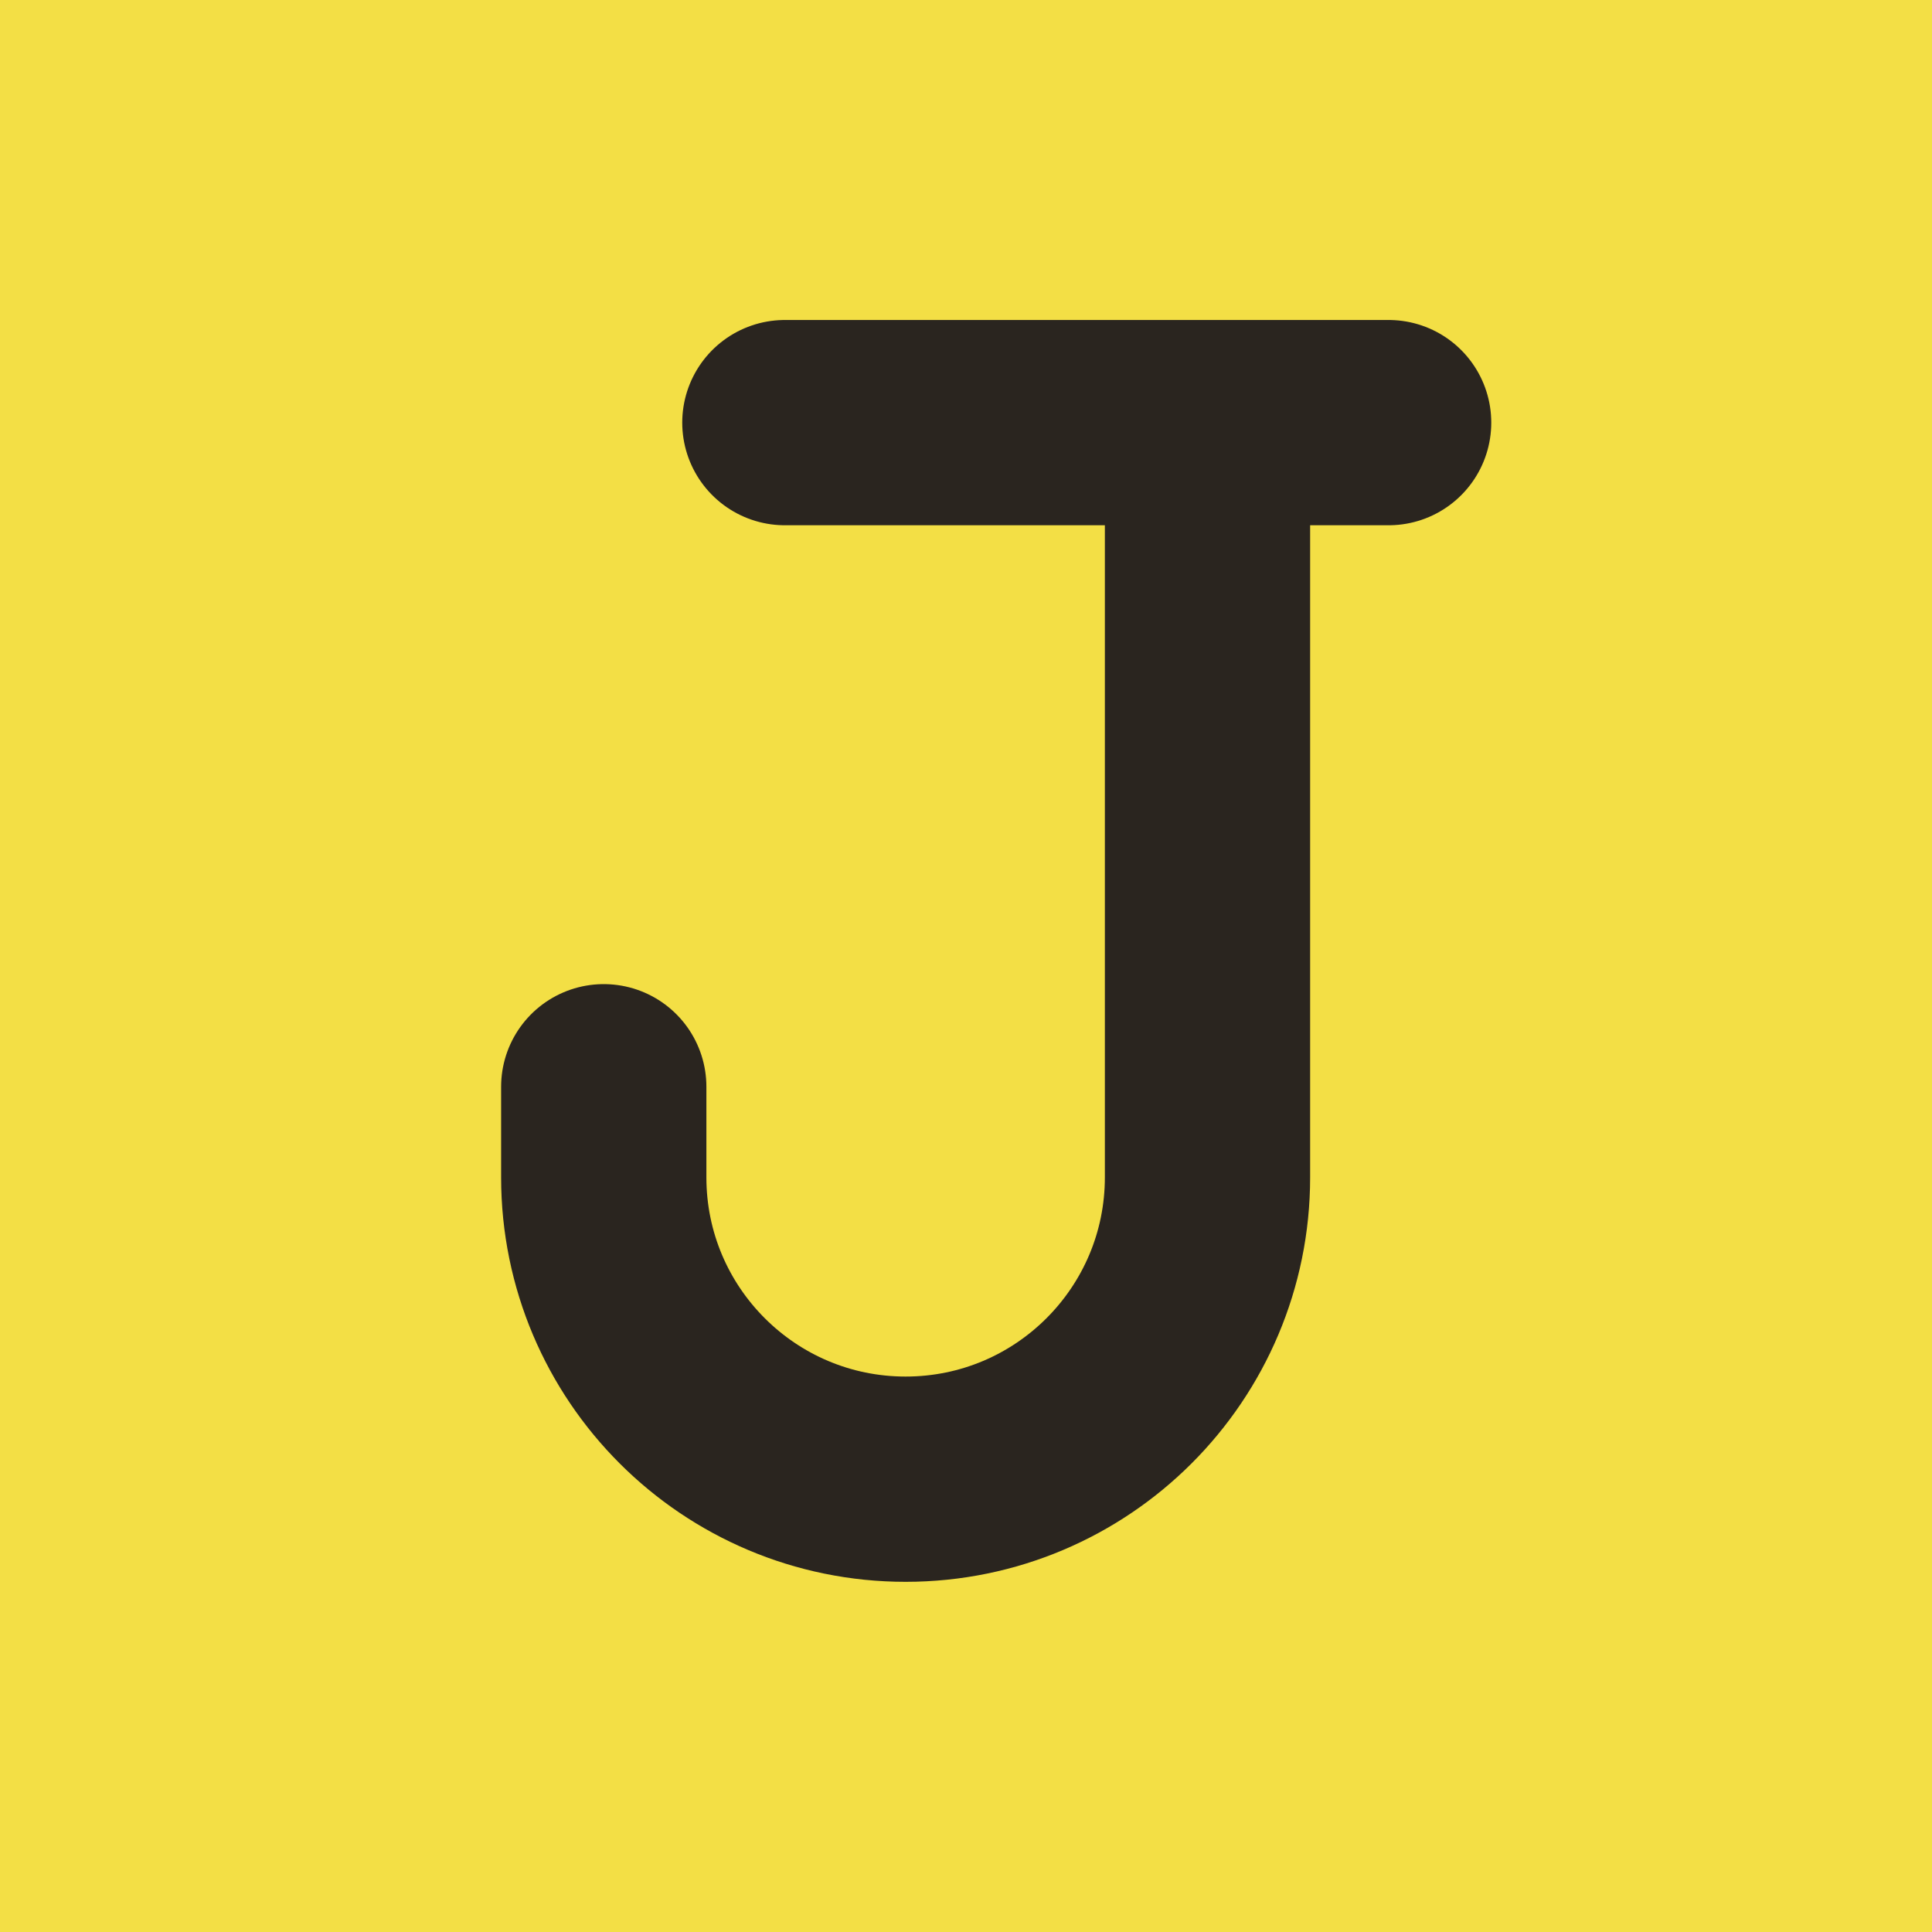
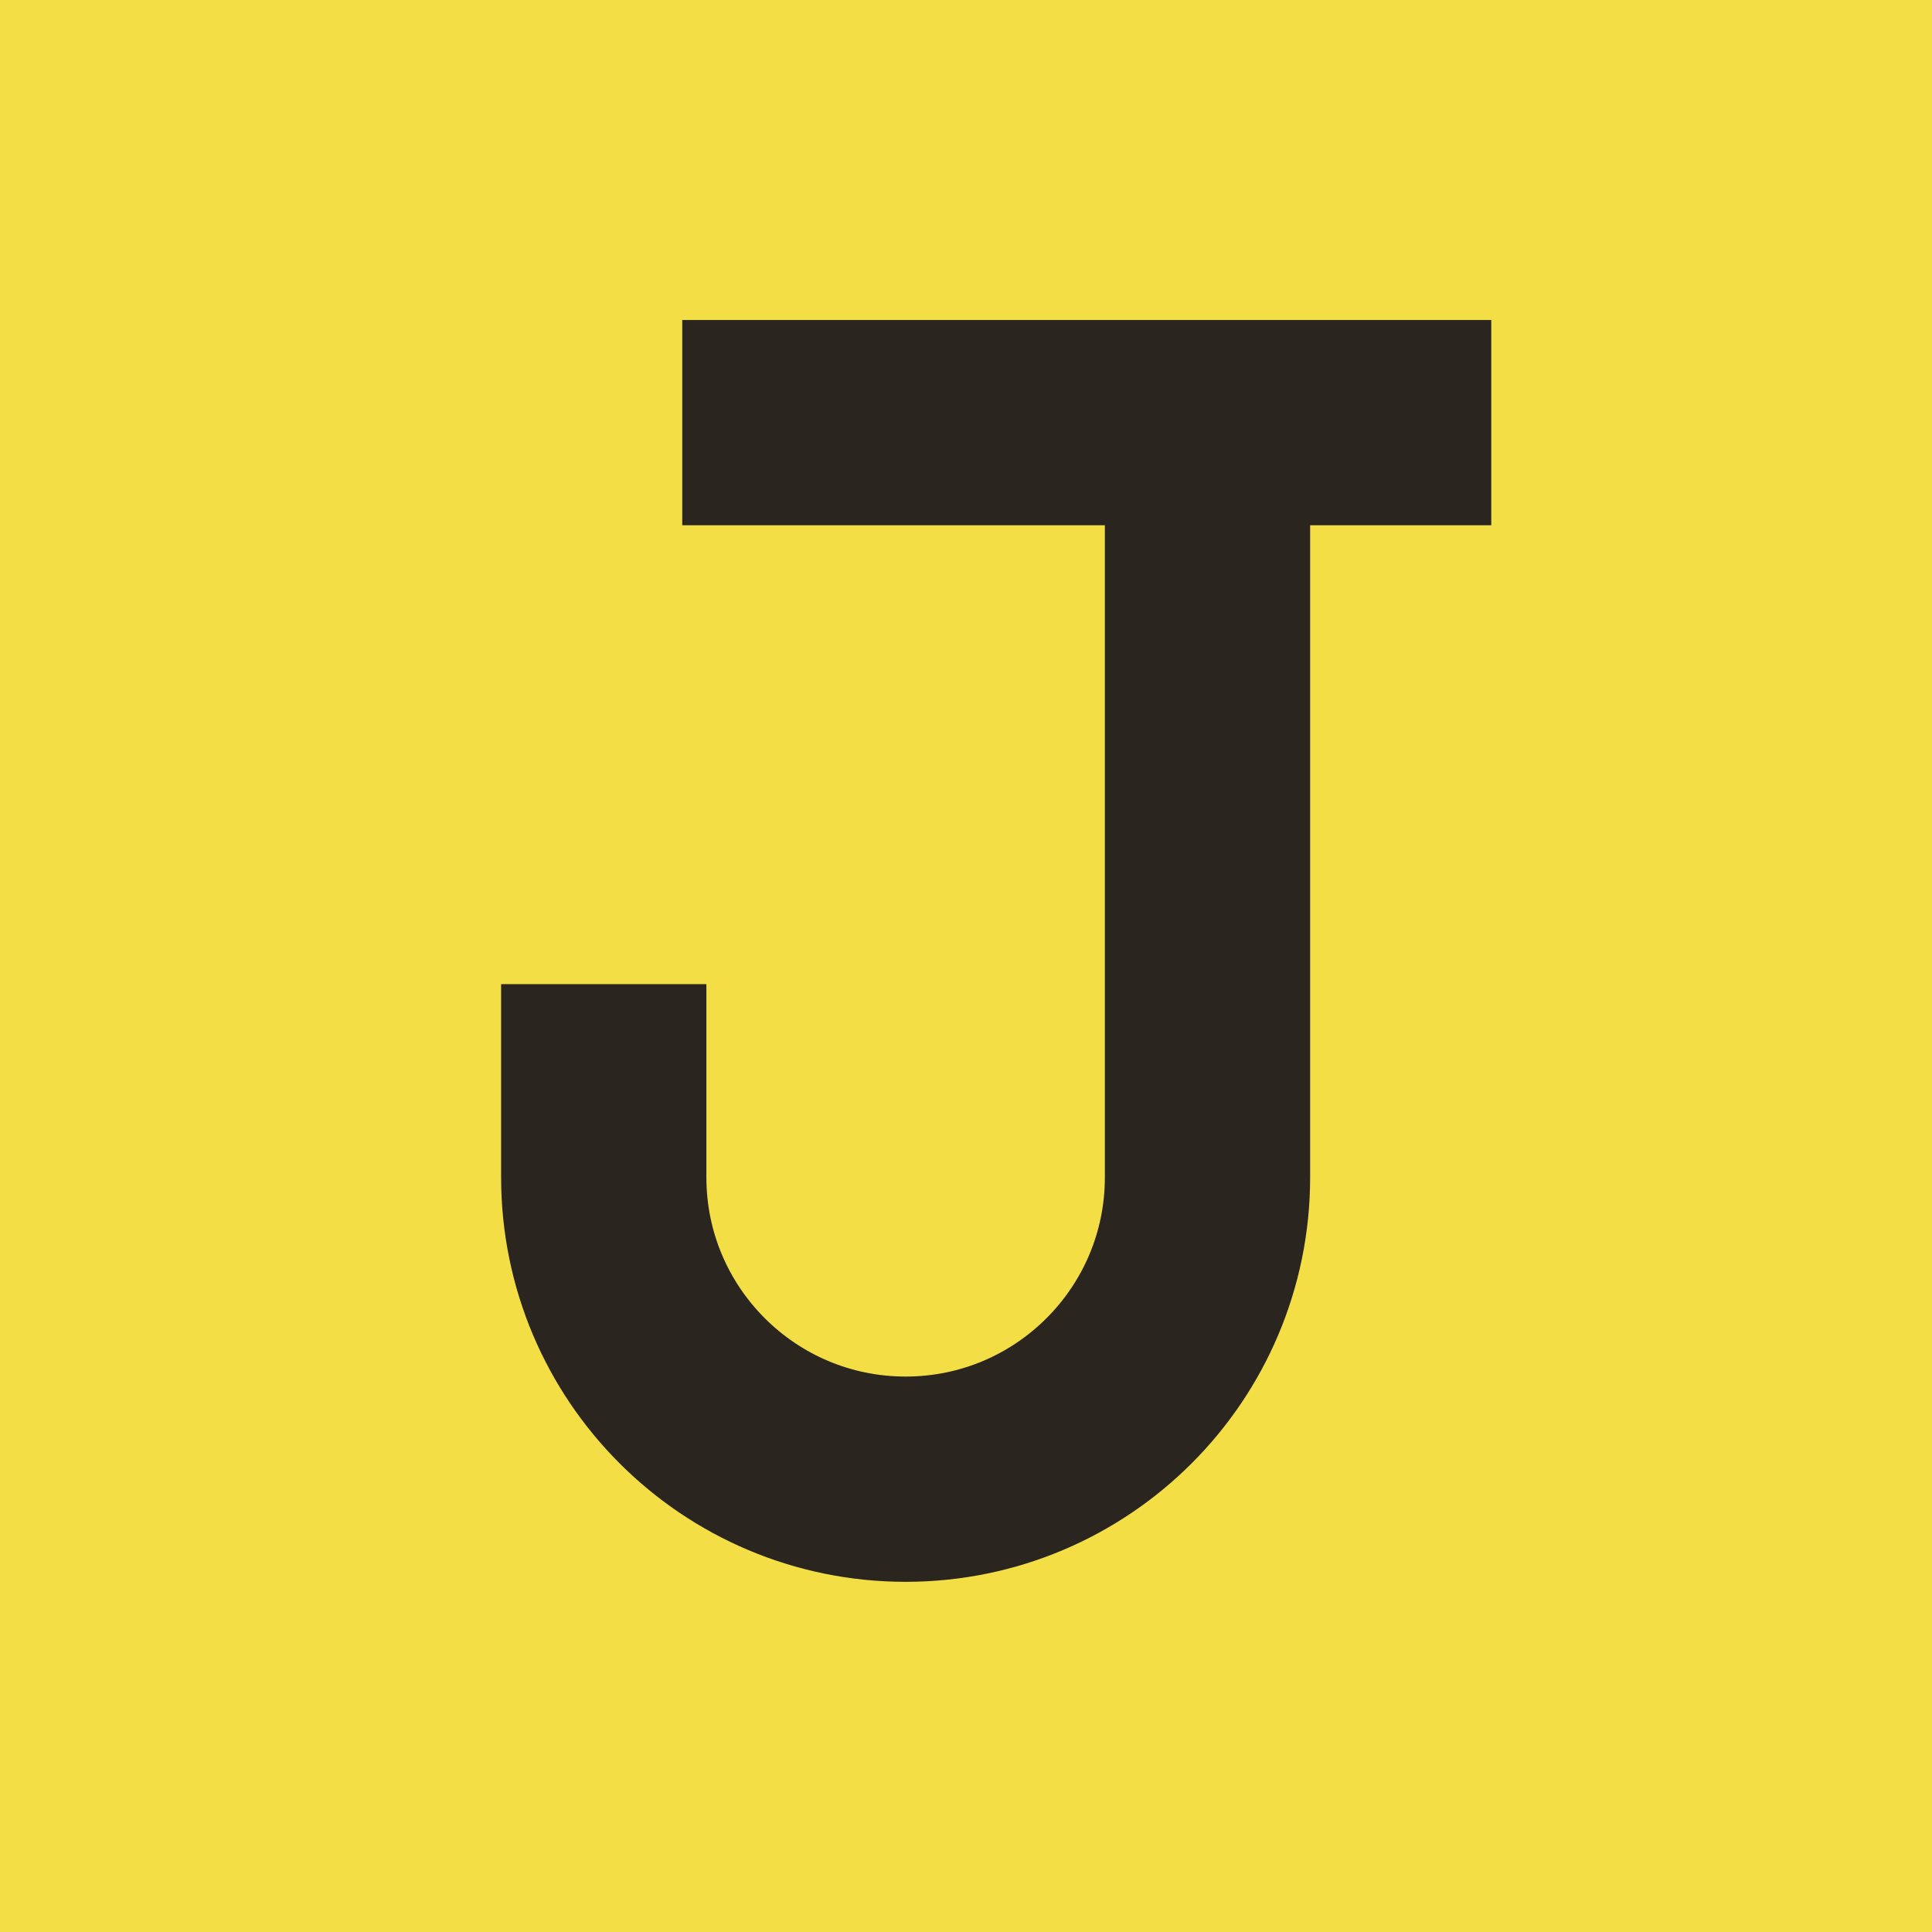
<svg xmlns="http://www.w3.org/2000/svg" viewBox="0 0 32 32">
  <rect width="32" height="32" fill="#f3df45" />
-   <path d="M13 7h10M20 7v12.5a5 5 0 0 1-10 0V18" fill="none" stroke="#2a251f" stroke-width="3.4" stroke-linecap="round" stroke-linejoin="round" />
+   <path d="M13 7h10M20 7v12.5a5 5 0 0 1-10 0V18" fill="none" stroke="#2a251f" stroke-width="3.4" stroke-linecap="square" stroke-linejoin="miter" />
</svg>
